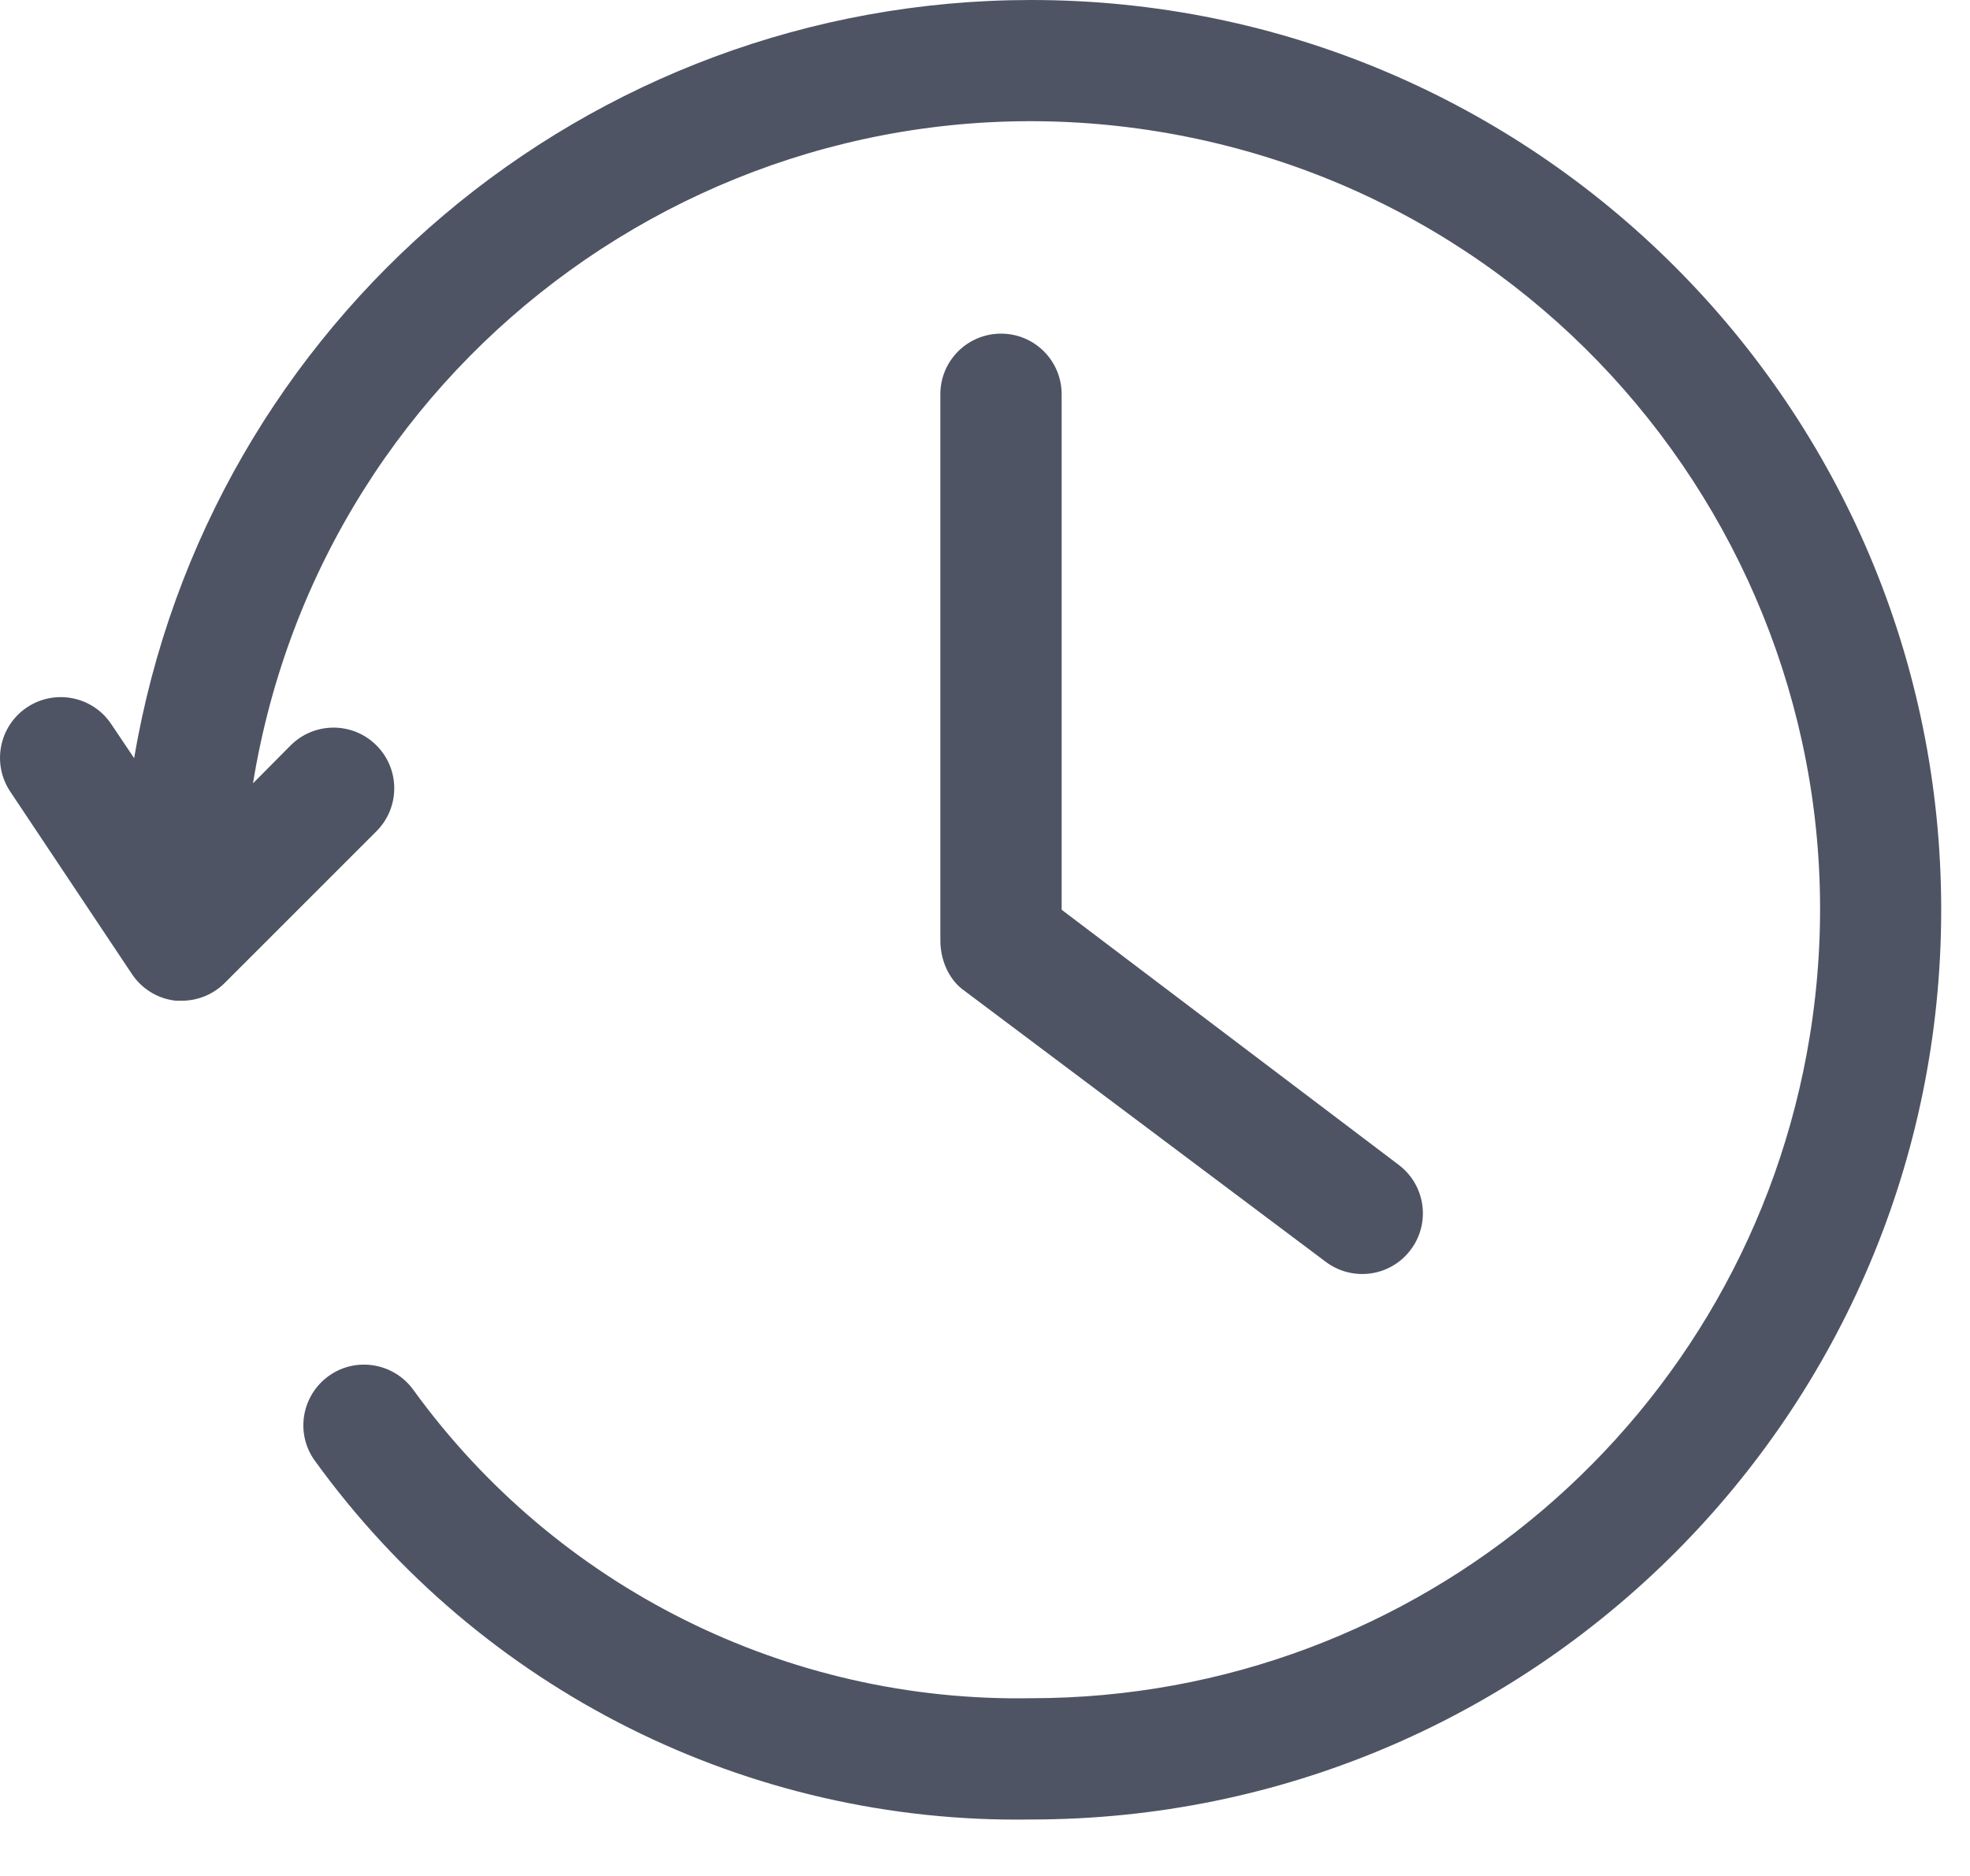
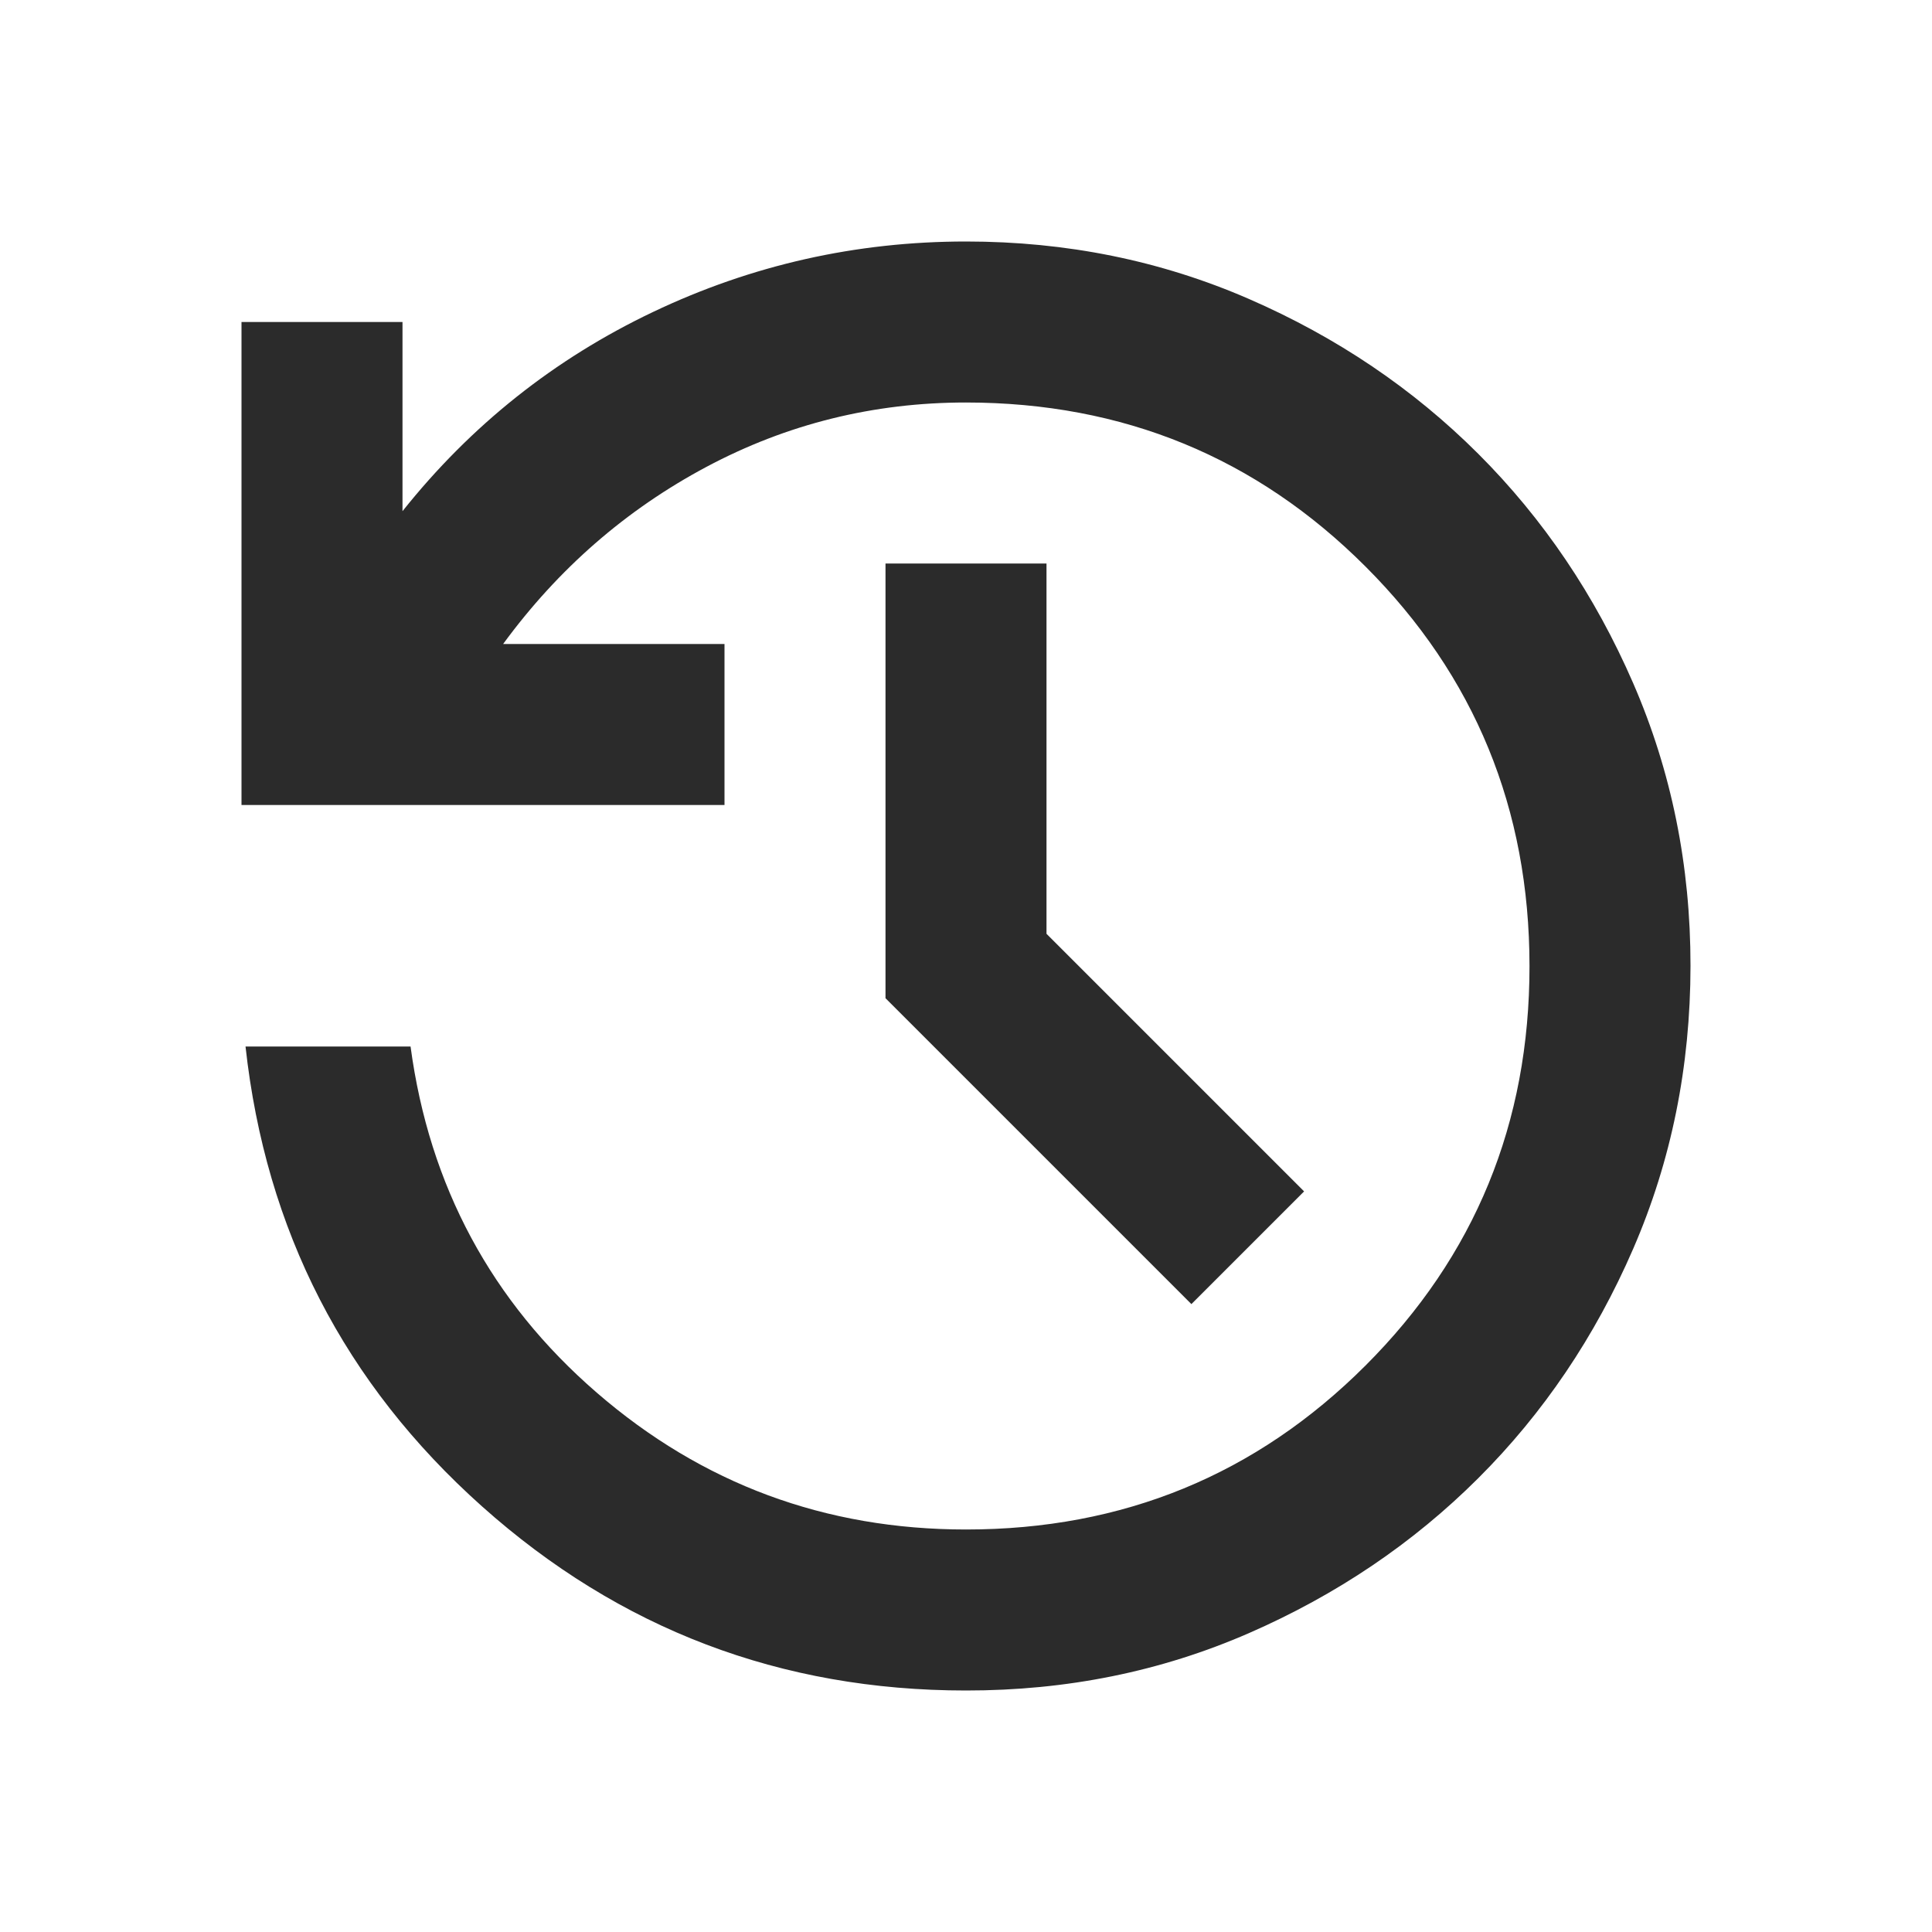
- <svg xmlns="http://www.w3.org/2000/svg" width="21" height="20" viewBox="0 0 21 20" fill="none">
-   <path d="M10.254 10.543L14.133 13.453C14.419 13.667 14.824 13.61 15.038 13.324C15.253 13.038 15.195 12.633 14.909 12.418L11.317 9.699V4.203C11.317 3.846 11.028 3.557 10.671 3.557C10.313 3.557 10.024 3.846 10.024 4.203V10.023C10.024 10.238 10.114 10.431 10.254 10.543Z" fill="#4F5464" />
-   <path d="M10.993 0C6.261 0 2.219 3.416 1.43 8.083L1.184 7.717C0.984 7.421 0.582 7.343 0.285 7.543C-0.011 7.743 -0.089 8.145 0.111 8.442L1.404 10.381C1.51 10.543 1.684 10.649 1.876 10.669H1.941C2.112 10.668 2.276 10.6 2.397 10.478L4.013 8.862C4.266 8.609 4.266 8.199 4.013 7.947C3.761 7.694 3.351 7.694 3.098 7.947L2.697 8.351C3.442 3.768 7.76 0.658 12.343 1.402C16.925 2.147 20.036 6.465 19.292 11.047C18.631 15.117 15.116 18.106 10.993 18.105C8.393 18.152 5.934 16.926 4.408 14.82C4.2 14.53 3.797 14.461 3.506 14.668C3.215 14.876 3.146 15.28 3.354 15.57C5.122 18.019 7.974 19.448 10.993 19.398C16.35 19.398 20.693 15.056 20.693 9.699C20.693 4.342 16.35 0 10.993 0Z" fill="#4F5464" />
+ <svg xmlns="http://www.w3.org/2000/svg" width="24" height="24" viewBox="0 0 24 24" fill="none">
+   <path d="M12 21C9.7 21 7.696 20.238 5.988 18.713C4.28 17.188 3.301 15.284 3.05 13H5.1C5.333 14.733 6.104 16.167 7.413 17.3C8.722 18.433 10.251 19 12 19C13.95 19 15.604 18.321 16.963 16.963C18.322 15.605 19.001 13.951 19 12C18.999 10.049 18.32 8.395 16.963 7.038C15.606 5.681 13.951 5.001 12 5C10.85 5 9.775 5.267 8.775 5.8C7.775 6.333 6.933 7.067 6.25 8H9V10H3V4H5V6.35C5.85 5.283 6.888 4.458 8.113 3.875C9.338 3.292 10.634 3 12 3C13.25 3 14.421 3.238 15.513 3.713C16.605 4.188 17.555 4.83 18.363 5.637C19.171 6.444 19.813 7.394 20.288 8.487C20.763 9.58 21.001 10.751 21 12C20.999 13.249 20.762 14.42 20.288 15.513C19.814 16.606 19.172 17.556 18.363 18.363C17.554 19.17 16.604 19.812 15.513 20.288C14.422 20.764 13.251 21.001 12 21ZM14.8 16.2L11 12.4V7H13V11.6L16.2 14.8L14.8 16.2Z" fill="#2B2B2B" />
</svg>
